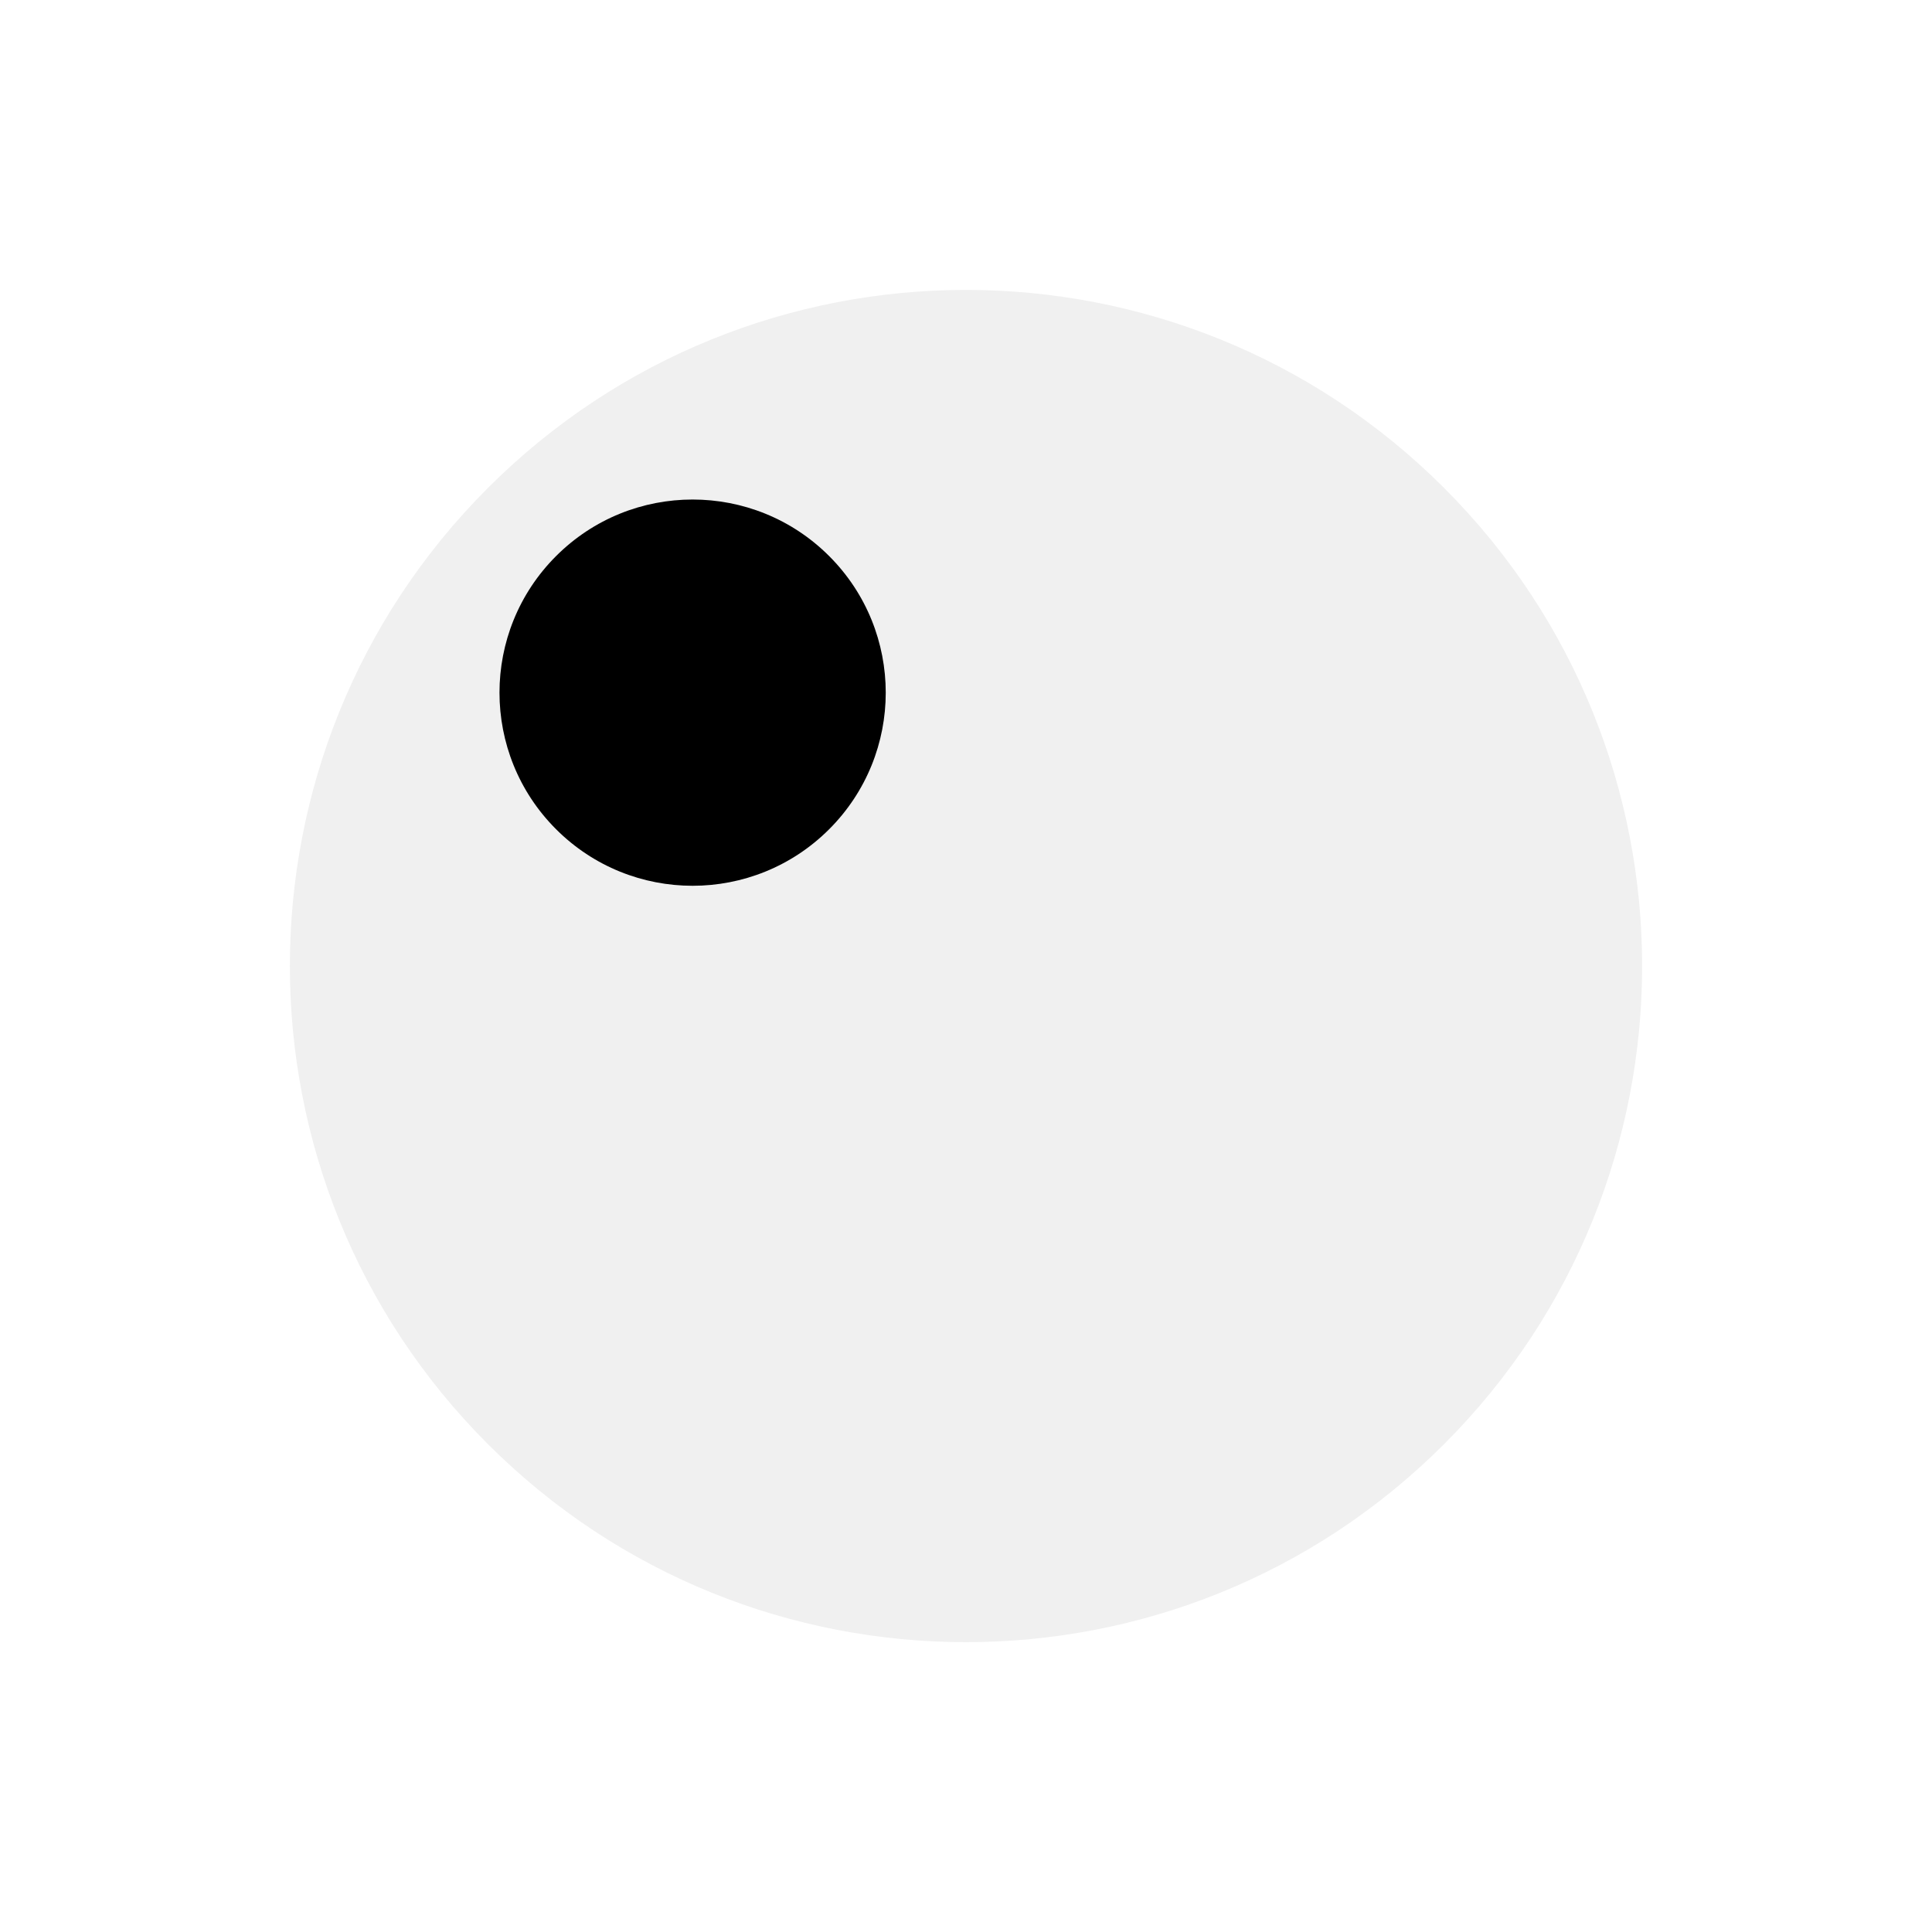
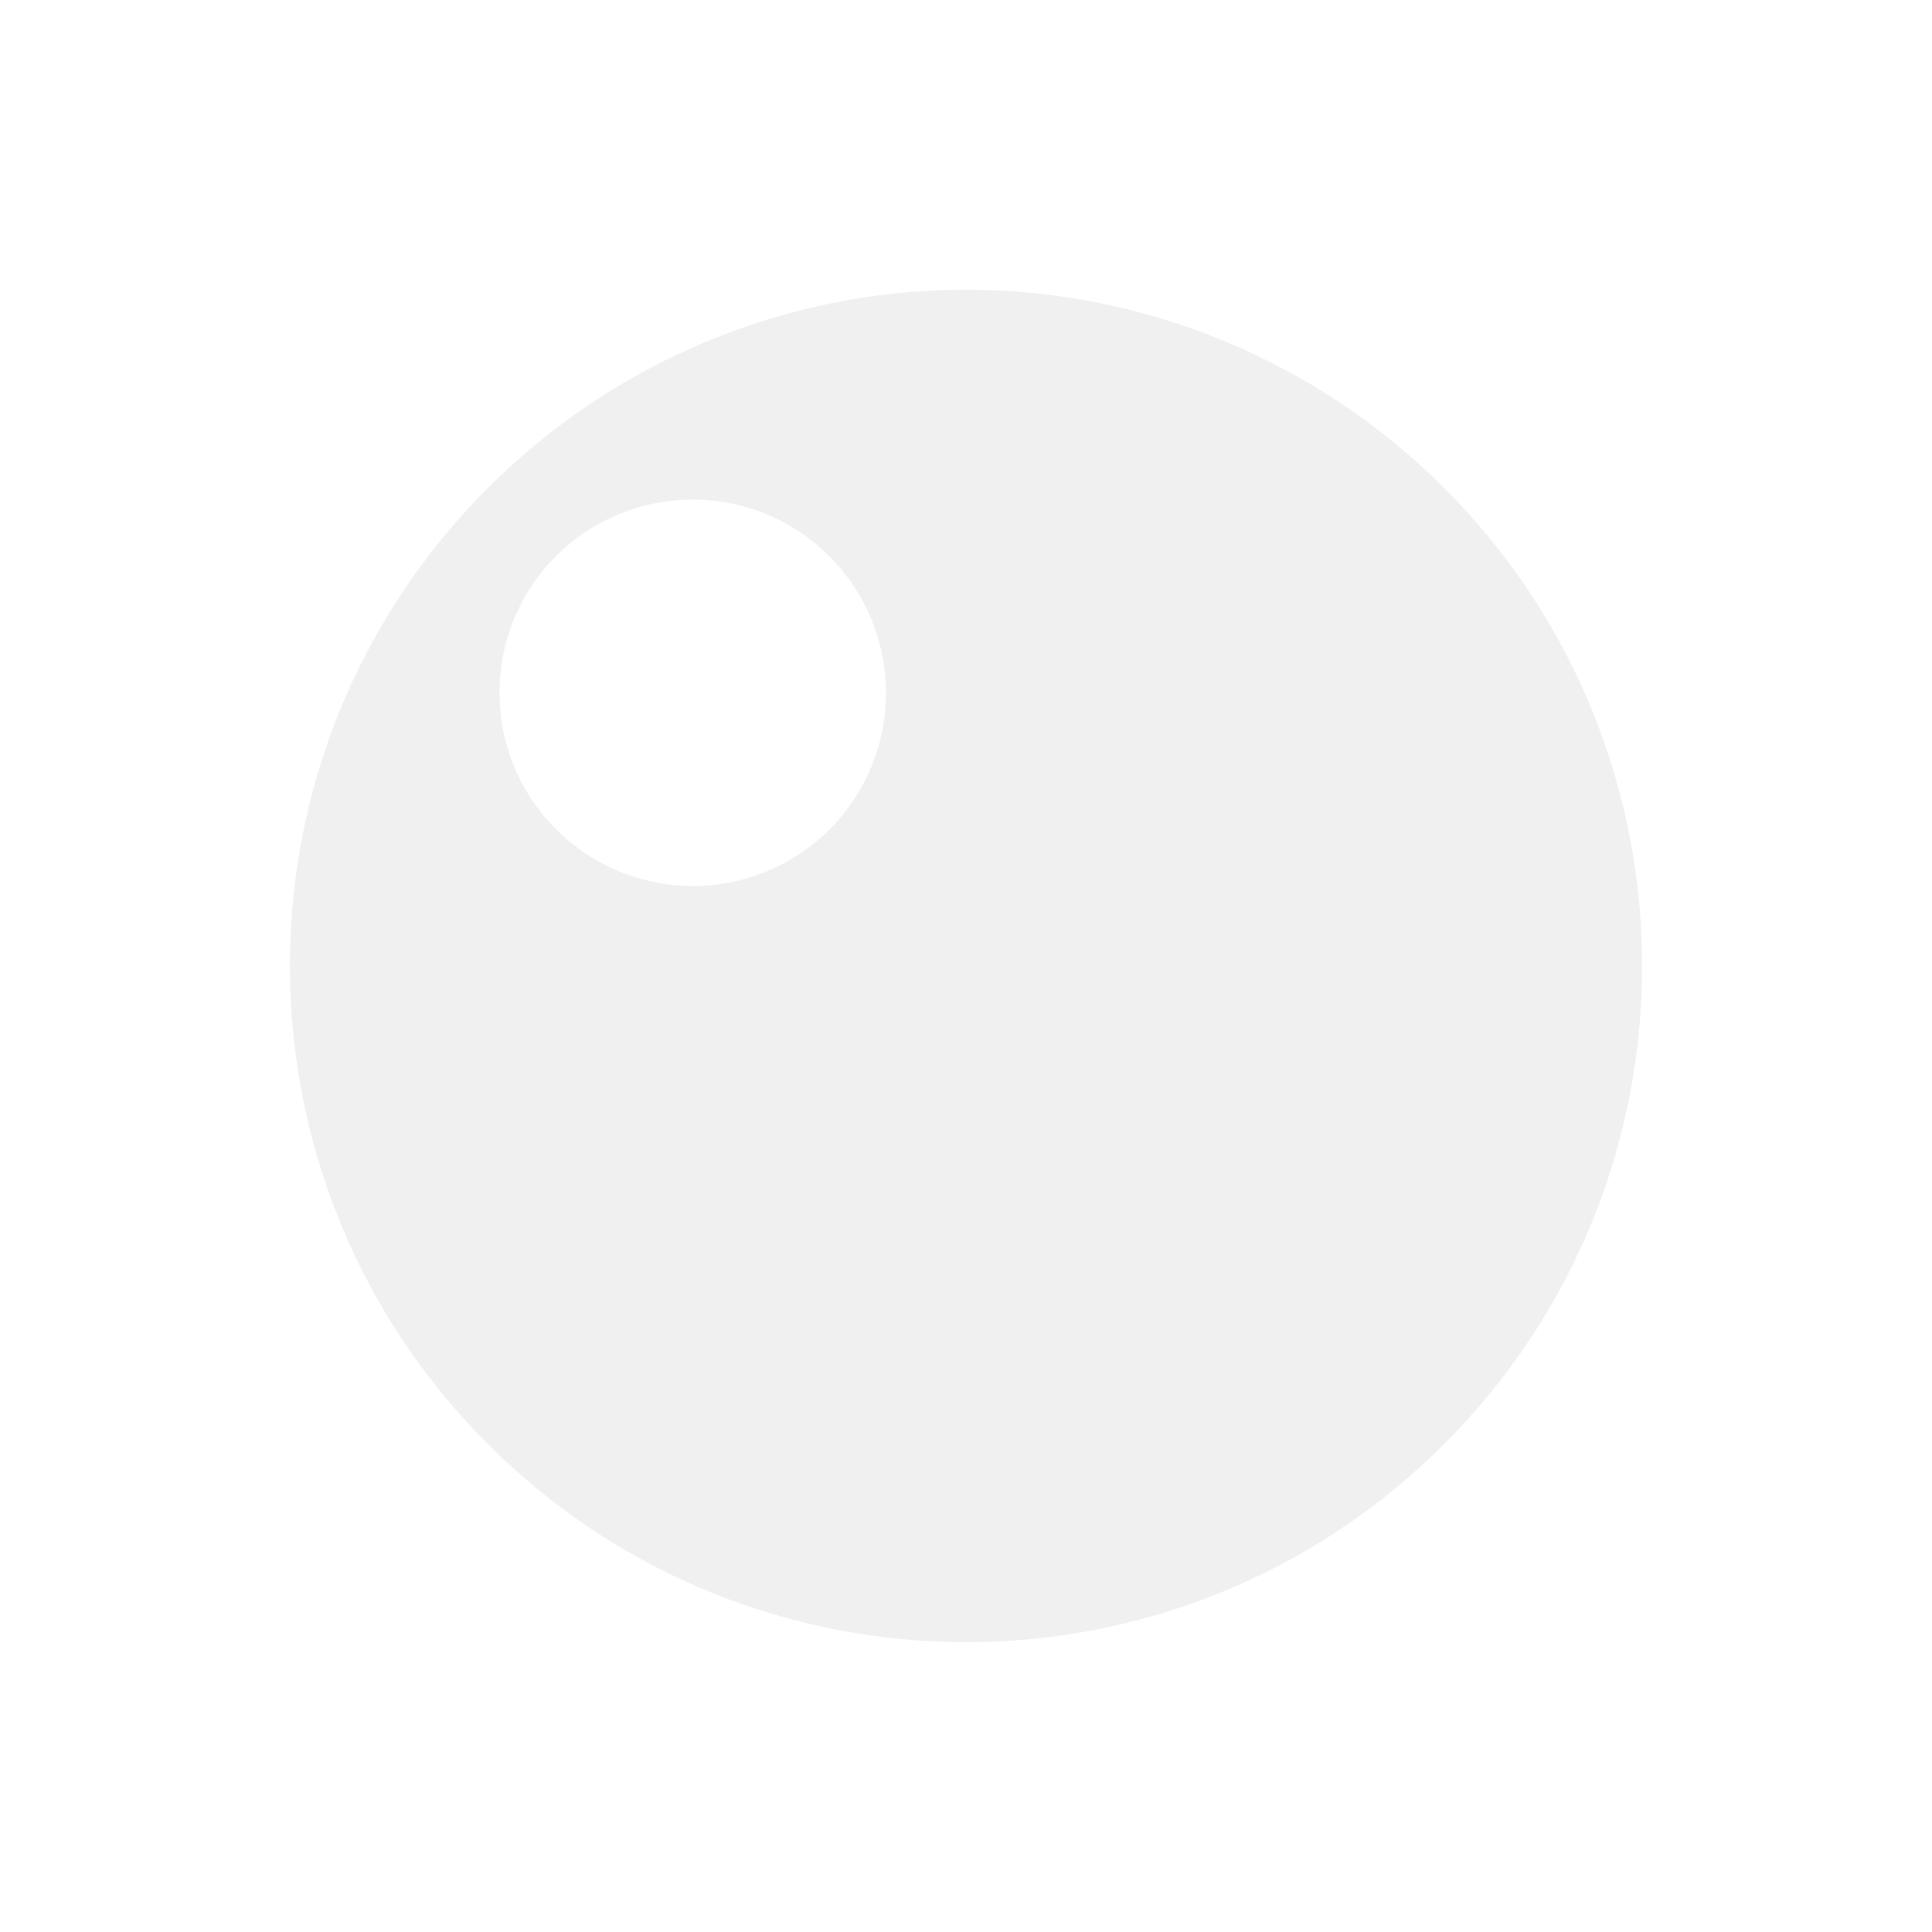
<svg xmlns="http://www.w3.org/2000/svg" width="20" height="20" viewBox="0 0 5.292 5.292" version="1.1" id="svg8">
  <defs id="defs2" />
  <g id="layer1" transform="translate(0,-291.7083)">
    <g id="ForwardPlayback">
-       <ellipse style="fill:#f0f0f0;fill-opacity:1;stroke-width:0.265" id="path222" cx="-206.269" cy="210.011" rx="1.852" ry="1.852" transform="rotate(-45)" />
-       <circle style="fill:#000000;fill-opacity:1;stroke-width:0.265" id="path535" cx="-206.269" cy="208.952" r="0.529" transform="rotate(-45)" />
+       <path id="path222" style="fill:#f0f0f0;fill-opacity:1;stroke-width:0.265" d="M -204.959 208.701 A 1.852 1.852 0 0 0 -206.269 208.159 A 1.852 1.852 0 0 0 -208.121 210.011 A 1.852 1.852 0 0 0 -206.269 211.863 A 1.852 1.852 0 0 0 -204.417 210.011 A 1.852 1.852 0 0 0 -204.959 208.701 z M -205.895 208.578 A 0.529 0.529 0 0 1 -205.74 208.952 A 0.529 0.529 0 0 1 -206.269 209.482 A 0.529 0.529 0 0 1 -206.798 208.952 A 0.529 0.529 0 0 1 -206.269 208.423 A 0.529 0.529 0 0 1 -205.895 208.578 z " transform="rotate(-45)" />
    </g>
  </g>
</svg>
